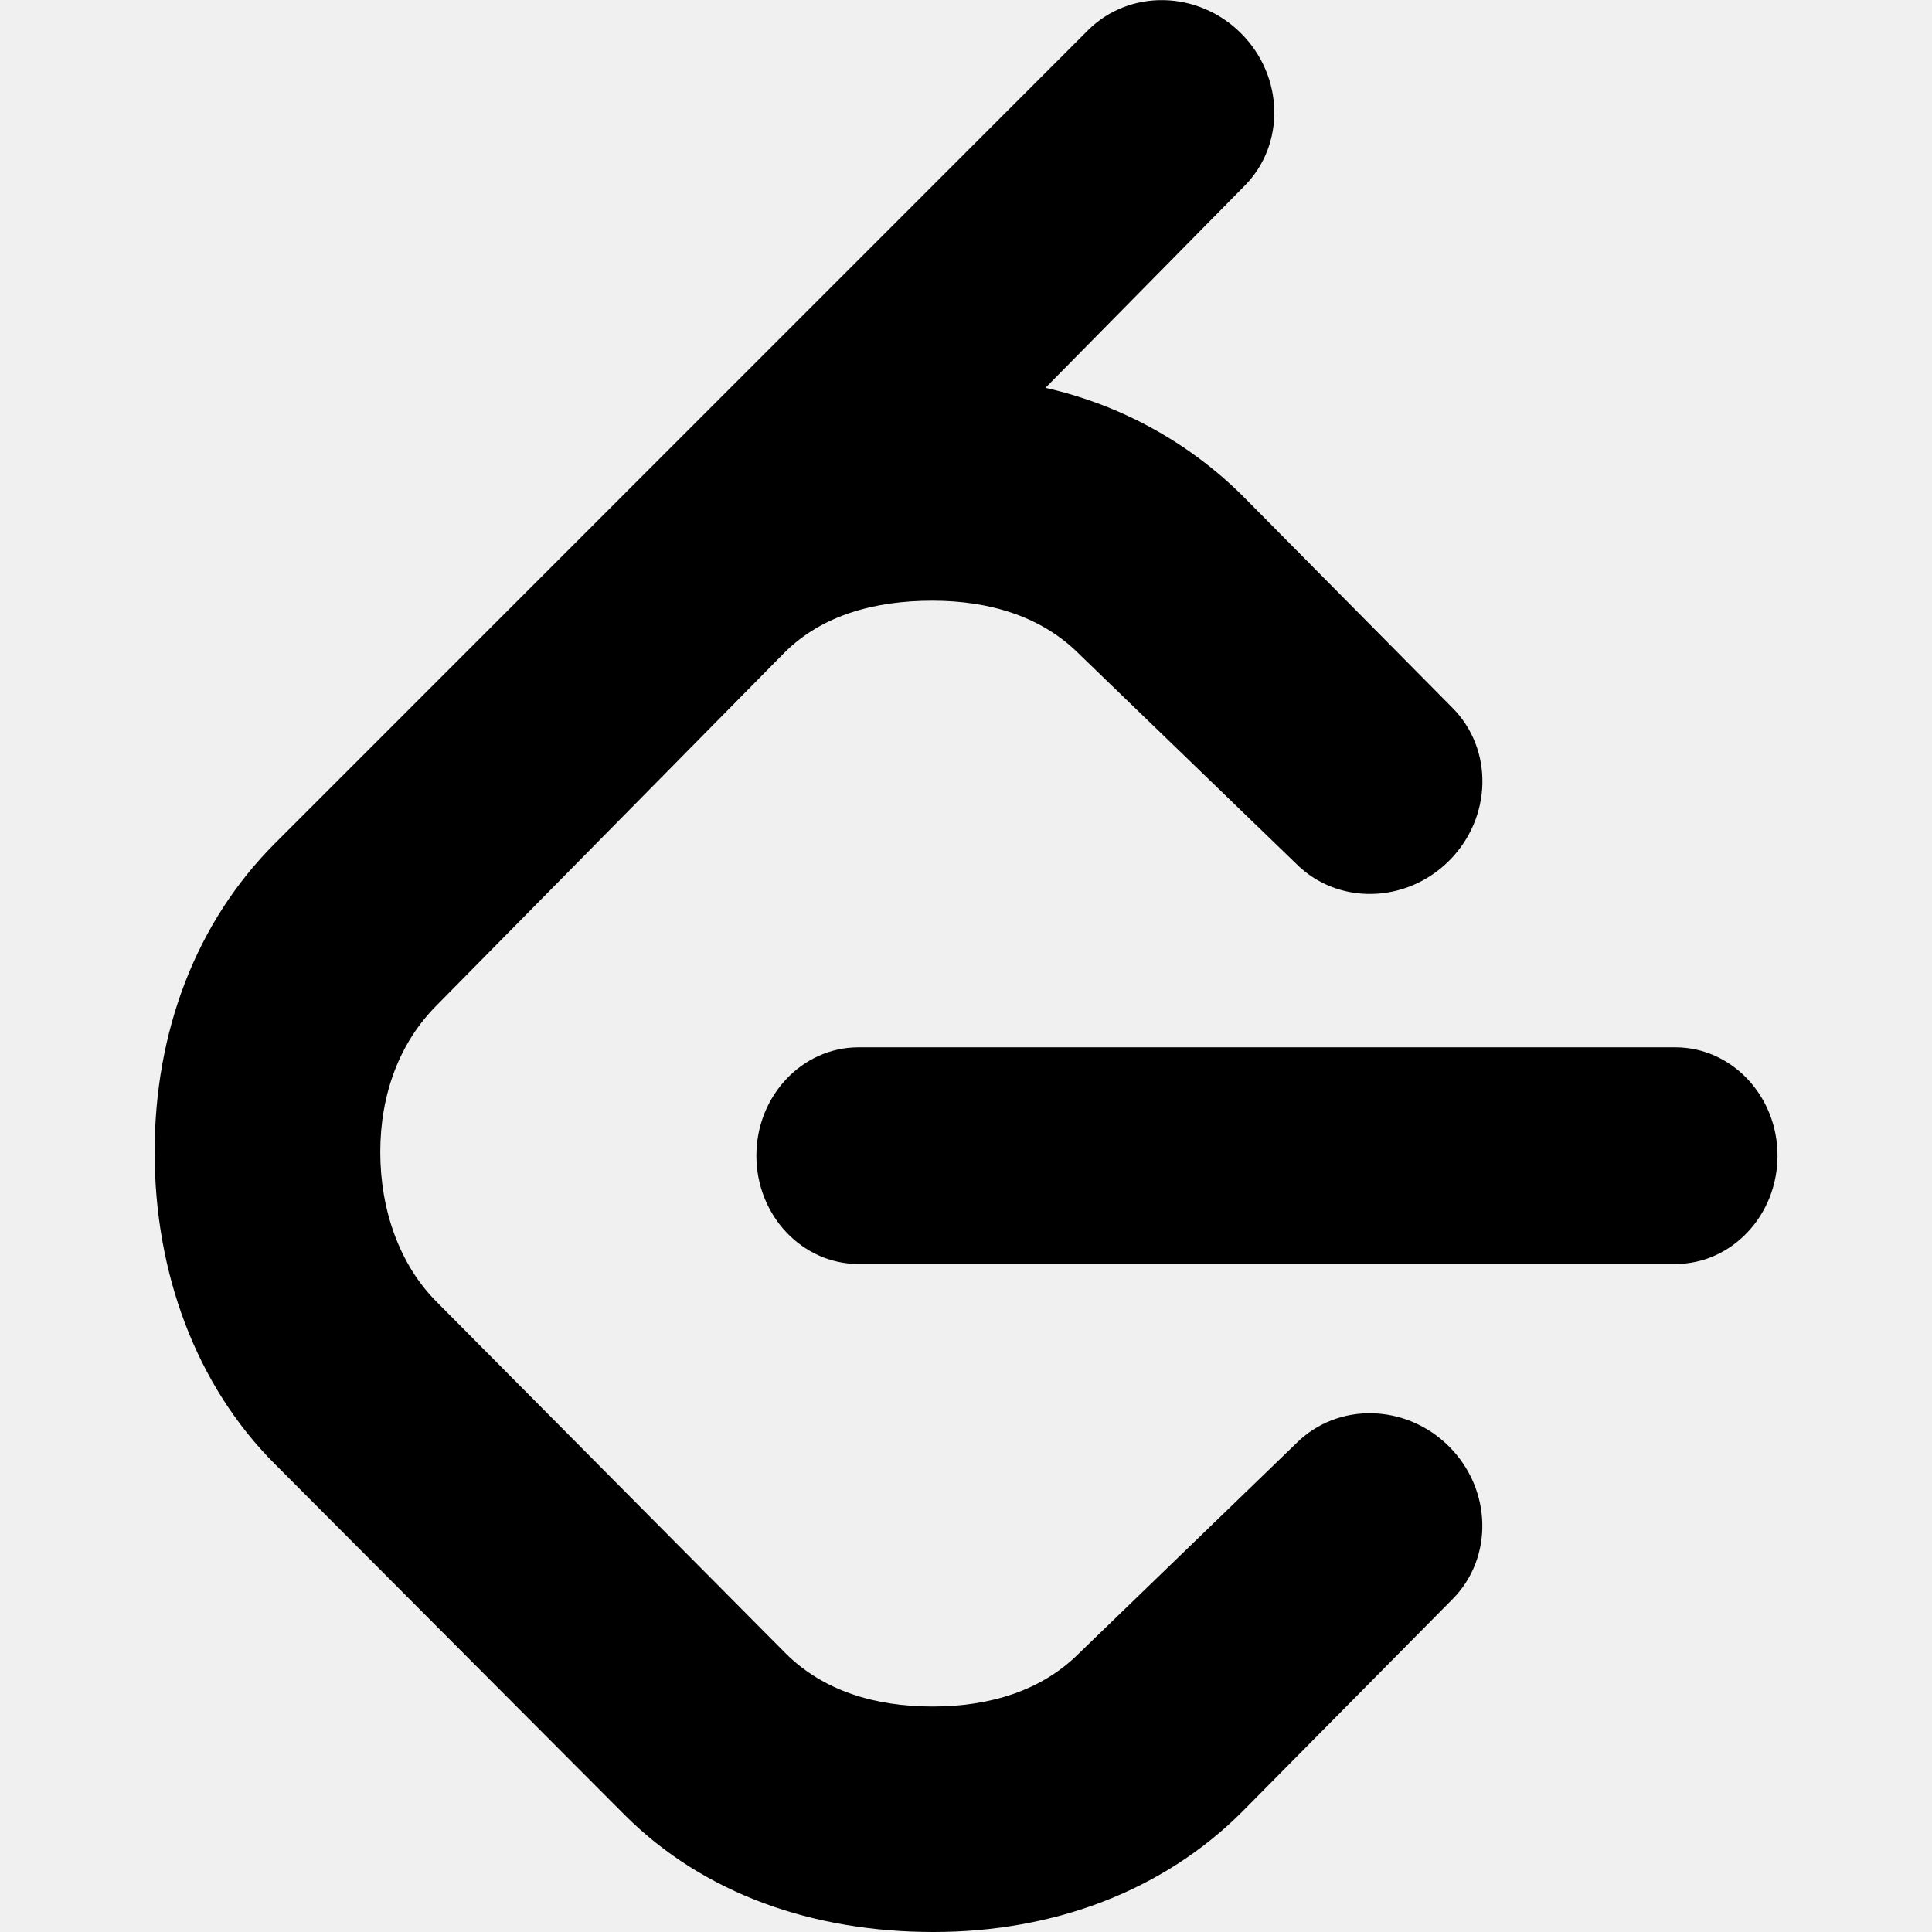
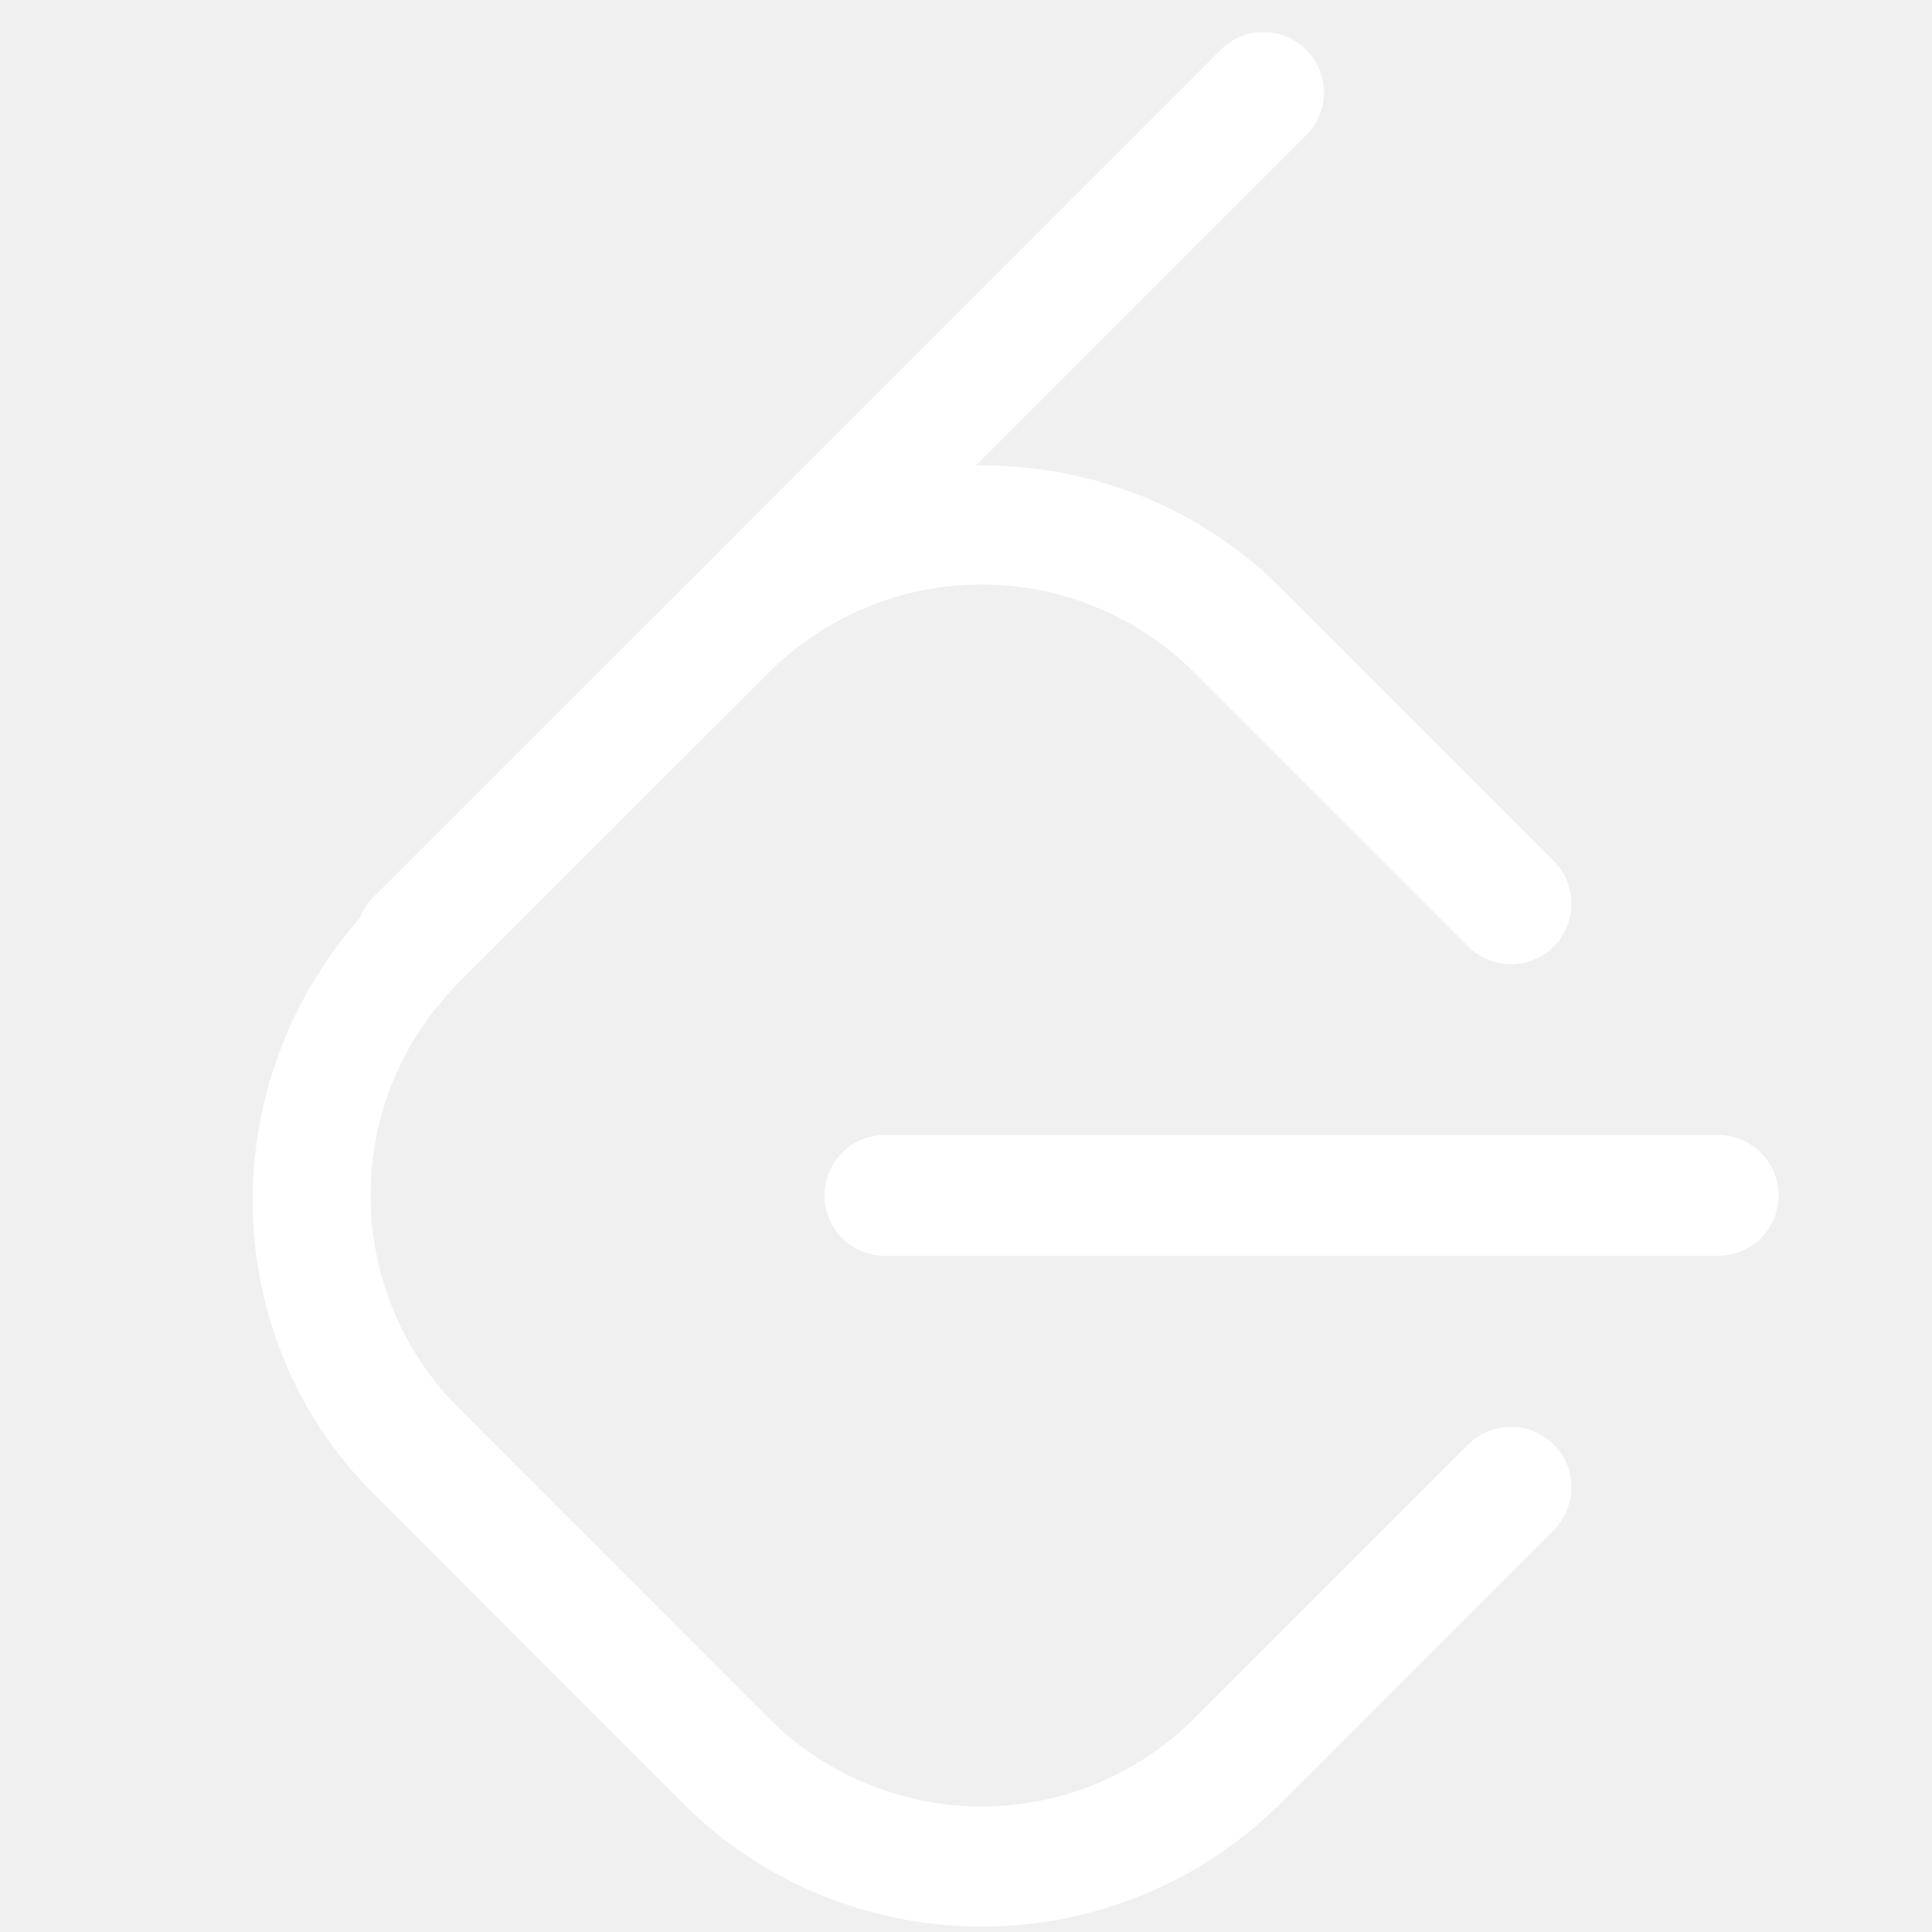
- <svg xmlns="http://www.w3.org/2000/svg" fill="#000000" width="800px" height="800px" viewBox="0 0 24 24" role="img">
-   <path d="M16.102 17.93l-2.697 2.607c-.466.467-1.111.662-1.823.662s-1.357-.195-1.824-.662l-4.332-4.363c-.467-.467-.702-1.15-.702-1.863s.235-1.357.702-1.824l4.319-4.38c.467-.467 1.125-.645 1.837-.645s1.357.195 1.823.662l2.697 2.606c.514.515 1.365.497 1.9-.038.535-.536.553-1.387.039-1.901l-2.609-2.636a5.055 5.055 0 0 0-2.445-1.337l2.467-2.503c.516-.514.498-1.366-.037-1.901-.535-.535-1.387-.552-1.902-.038l-10.1 10.101c-.981.982-1.494 2.337-1.494 3.835 0 1.498.513 2.895 1.494 3.875l4.347 4.361c.981.979 2.337 1.452 3.834 1.452s2.853-.512 3.835-1.494l2.609-2.637c.514-.514.496-1.365-.039-1.9s-1.386-.553-1.899-.039zM20.811 13.01H10.666c-.702 0-1.27.604-1.27 1.346s.568 1.346 1.27 1.346h10.145c.701 0 1.27-.604 1.27-1.346s-.569-1.346-1.27-1.346z" />
+ <svg xmlns="http://www.w3.org/2000/svg" fill="#FFFFFF" viewBox="0 0 16 16" width="16px" height="16px">
+   <path d="M 10.447 0.266 A 0.5 0.5 0 0 0 10.104 0.418 L 5.656 4.867 L 3.096 7.426 A 0.5 0.5 0 0 0 2.979 7.604 C 1.77 8.974 1.787 11.064 3.096 12.373 L 5.656 14.934 C 7.018 16.295 9.242 16.295 10.604 14.934 L 12.854 12.684 A 0.501 0.501 0 1 0 12.145 11.977 L 9.895 14.227 C 8.916 15.205 7.342 15.205 6.363 14.227 L 3.803 11.666 C 2.824 10.687 2.824 9.111 3.803 8.133 L 6.363 5.574 C 7.342 4.596 8.916 4.596 9.895 5.574 L 12.145 7.824 A 0.501 0.501 0 1 0 12.854 7.117 L 10.604 4.867 C 9.911 4.174 8.994 3.843 8.082 3.855 L 10.812 1.125 A 0.5 0.5 0 0 0 10.447 0.266 z M 7.328 9.4 A 0.5 0.5 0 1 0 7.328 10.4 L 14.229 10.4 A 0.5 0.5 0 1 0 14.229 9.4 L 7.328 9.4 z" />
</svg>
